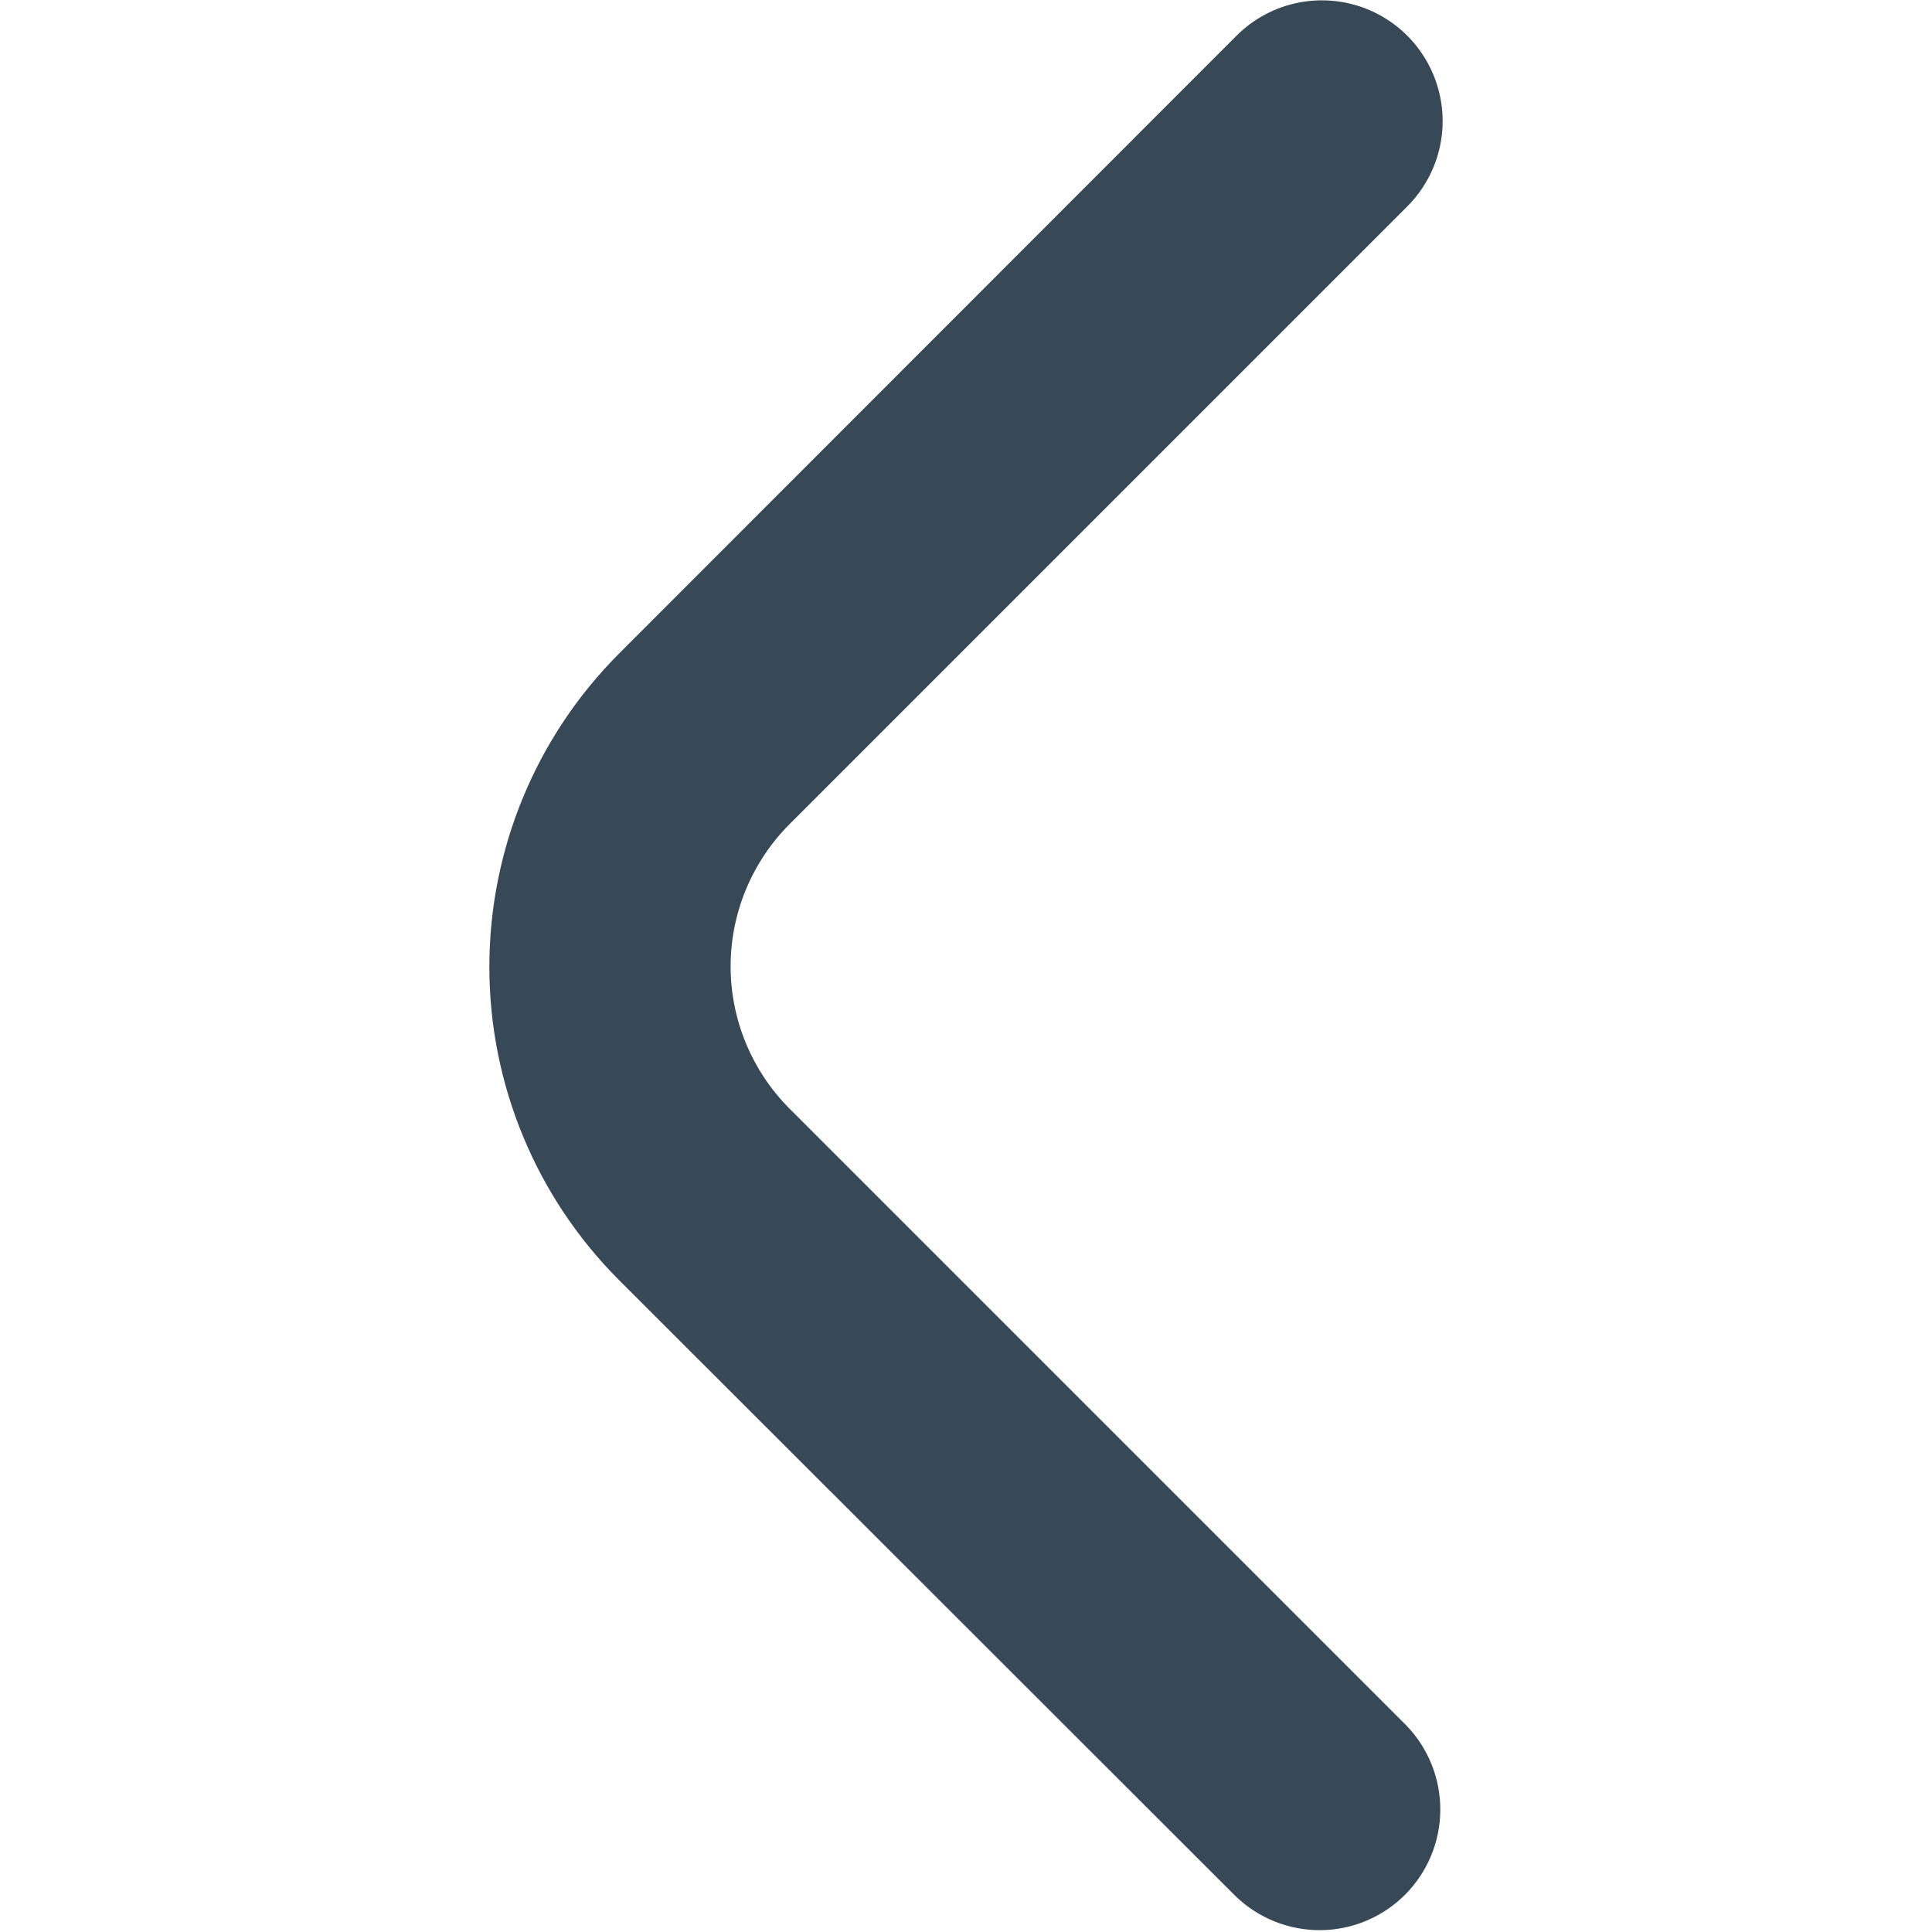
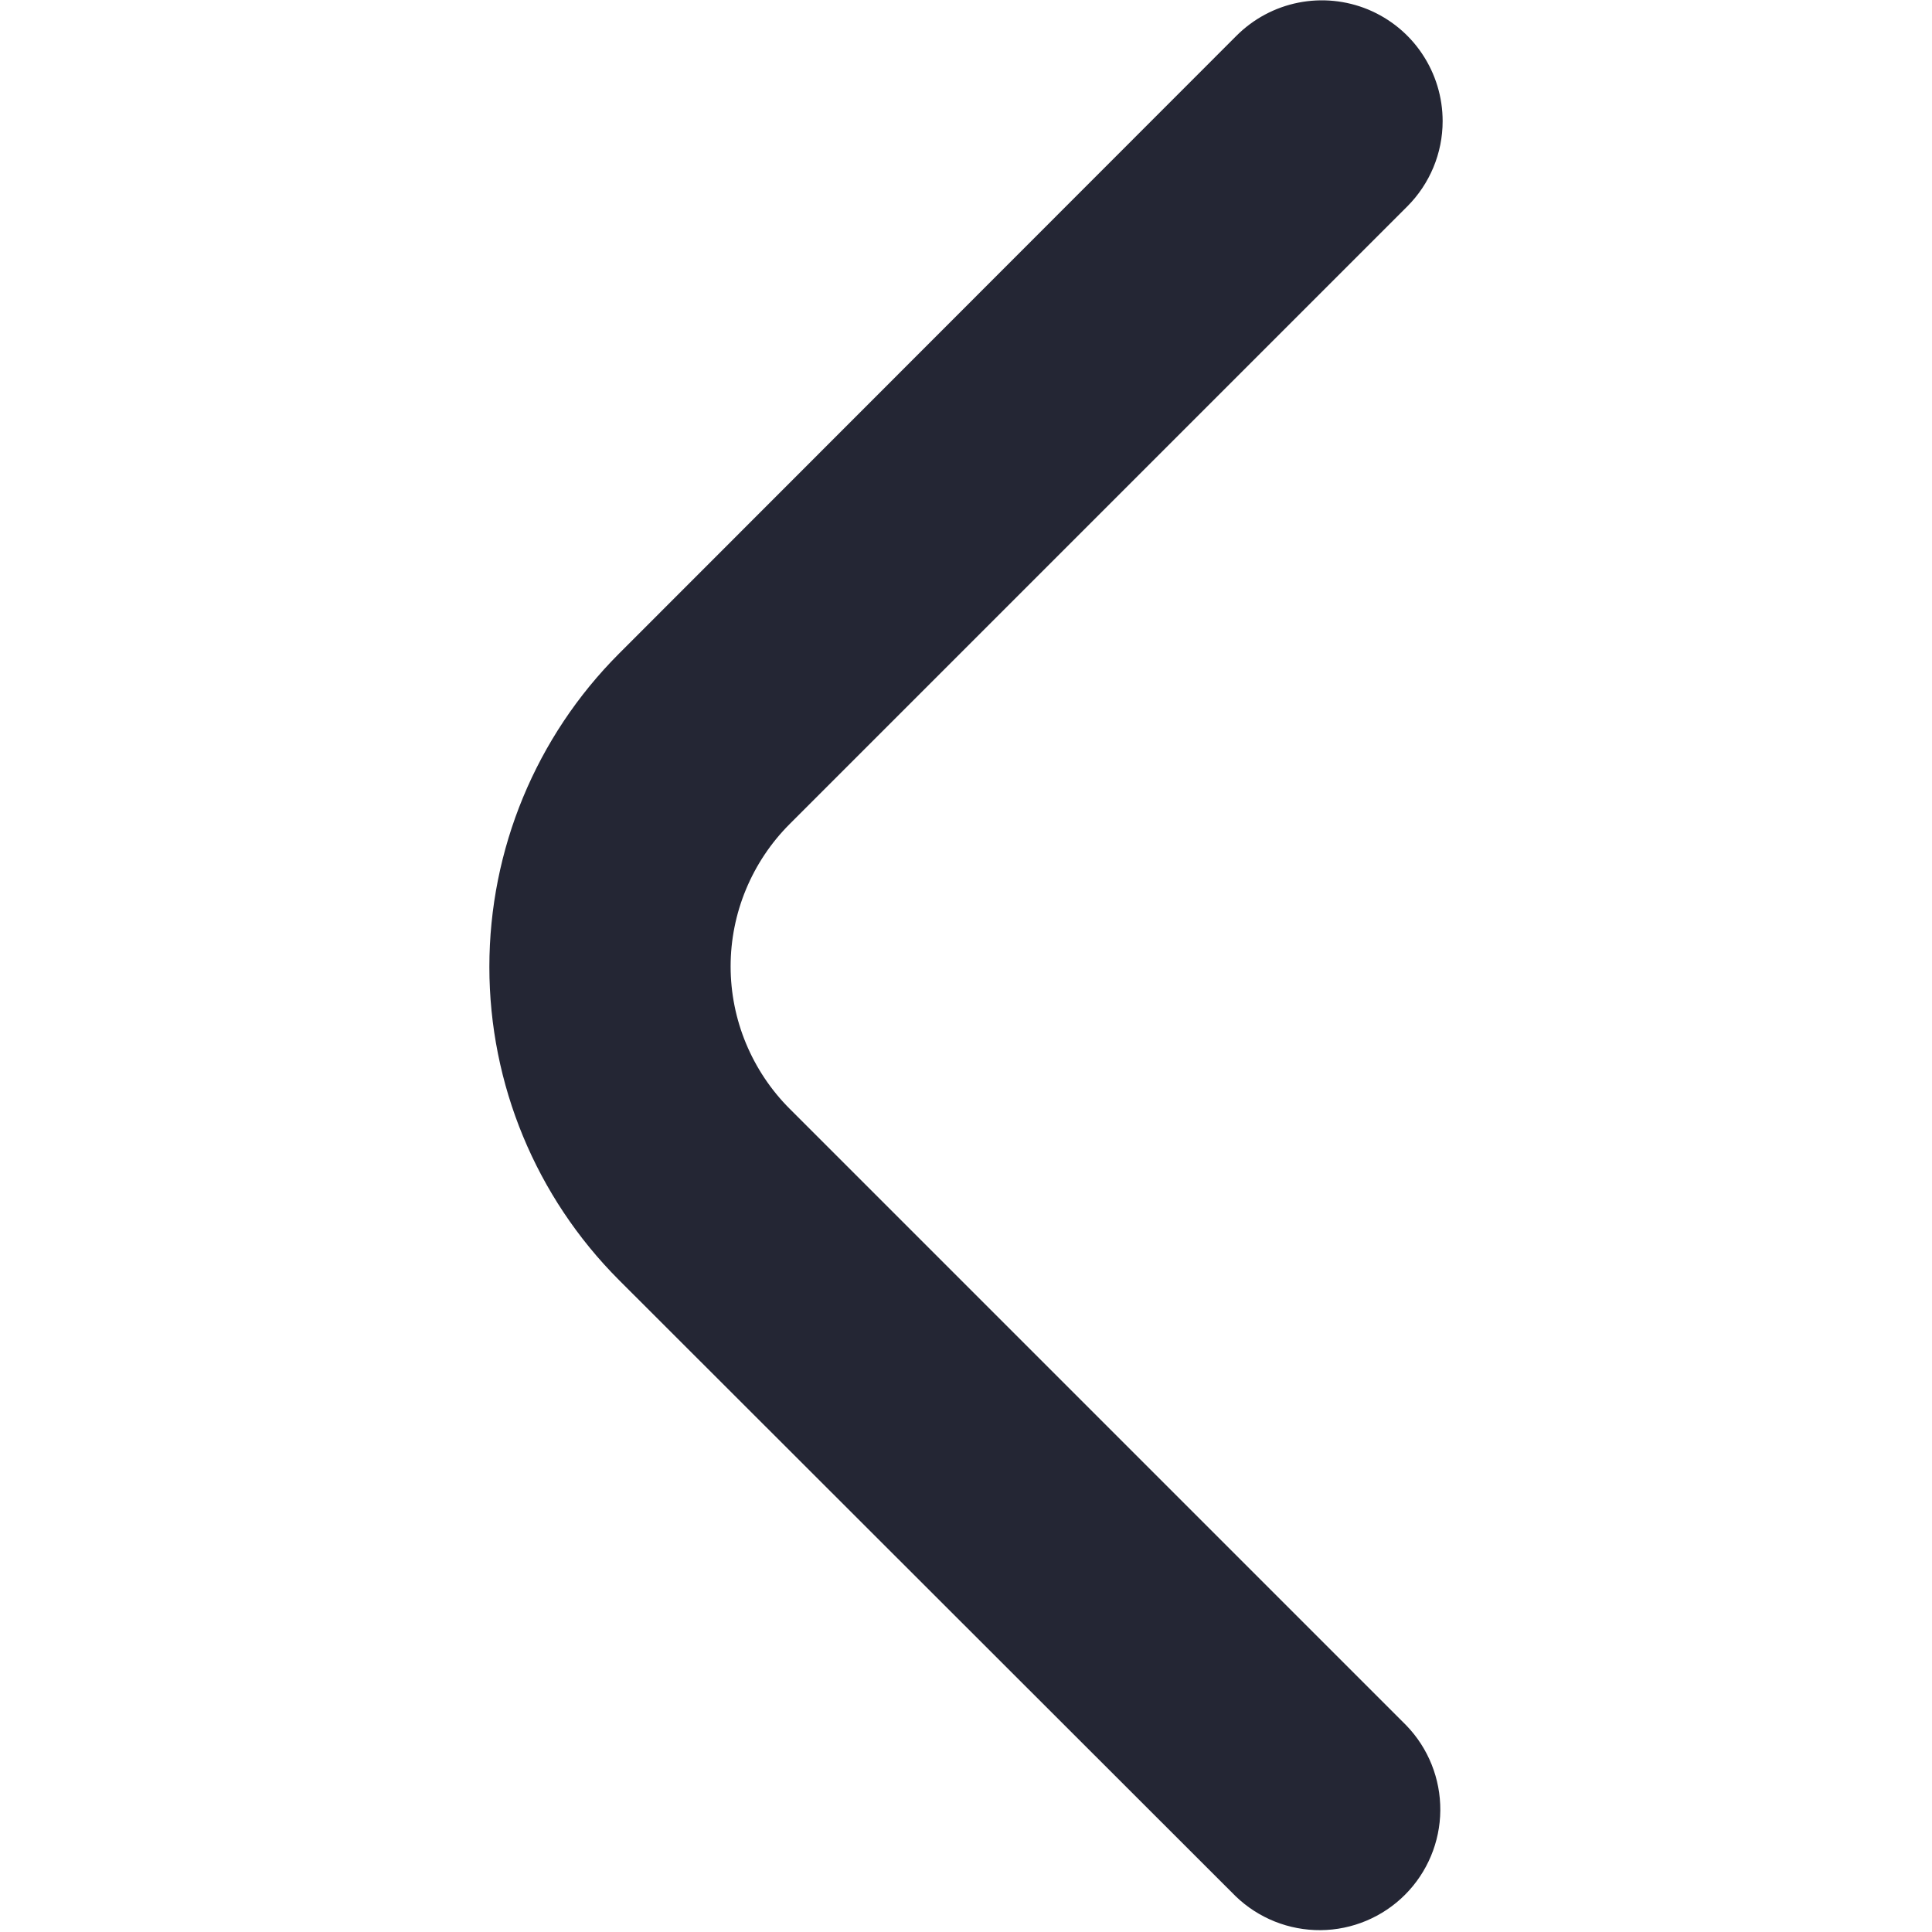
<svg xmlns="http://www.w3.org/2000/svg" width="24" height="24" viewBox="0 0 24 24" fill="none">
-   <path d="M17.921 1.505C17.921 1.903 17.762 2.284 17.481 2.565L9.809 10.237C9.577 10.469 9.393 10.745 9.267 11.048C9.141 11.351 9.076 11.677 9.076 12.005C9.076 12.333 9.141 12.659 9.267 12.962C9.393 13.265 9.577 13.541 9.809 13.773L17.471 21.435C17.744 21.718 17.895 22.097 17.892 22.49C17.889 22.883 17.731 23.26 17.453 23.538C17.175 23.816 16.798 23.974 16.405 23.977C16.012 23.98 15.633 23.829 15.35 23.556L7.688 15.9C6.658 14.868 6.079 13.469 6.079 12.011C6.079 10.552 6.658 9.153 7.688 8.121L15.36 0.444C15.57 0.234 15.837 0.091 16.128 0.033C16.419 -0.025 16.721 0.005 16.995 0.118C17.269 0.232 17.504 0.424 17.668 0.671C17.833 0.918 17.921 1.208 17.921 1.505Z" fill="#374957" />
+   <path d="M17.921 1.505C17.921 1.903 17.762 2.284 17.481 2.565L9.809 10.237C9.577 10.469 9.393 10.745 9.267 11.048C9.141 11.351 9.076 11.677 9.076 12.005C9.076 12.333 9.141 12.659 9.267 12.962C9.393 13.265 9.577 13.541 9.809 13.773L17.471 21.435C17.744 21.718 17.895 22.097 17.892 22.49C17.889 22.883 17.731 23.26 17.453 23.538C17.175 23.816 16.798 23.974 16.405 23.977C16.012 23.98 15.633 23.829 15.35 23.556L7.688 15.9C6.658 14.868 6.079 13.469 6.079 12.011C6.079 10.552 6.658 9.153 7.688 8.121L15.36 0.444C15.57 0.234 15.837 0.091 16.128 0.033C16.419 -0.025 16.721 0.005 16.995 0.118C17.269 0.232 17.504 0.424 17.668 0.671C17.833 0.918 17.921 1.208 17.921 1.505Z" fill="#242634" />
</svg>
